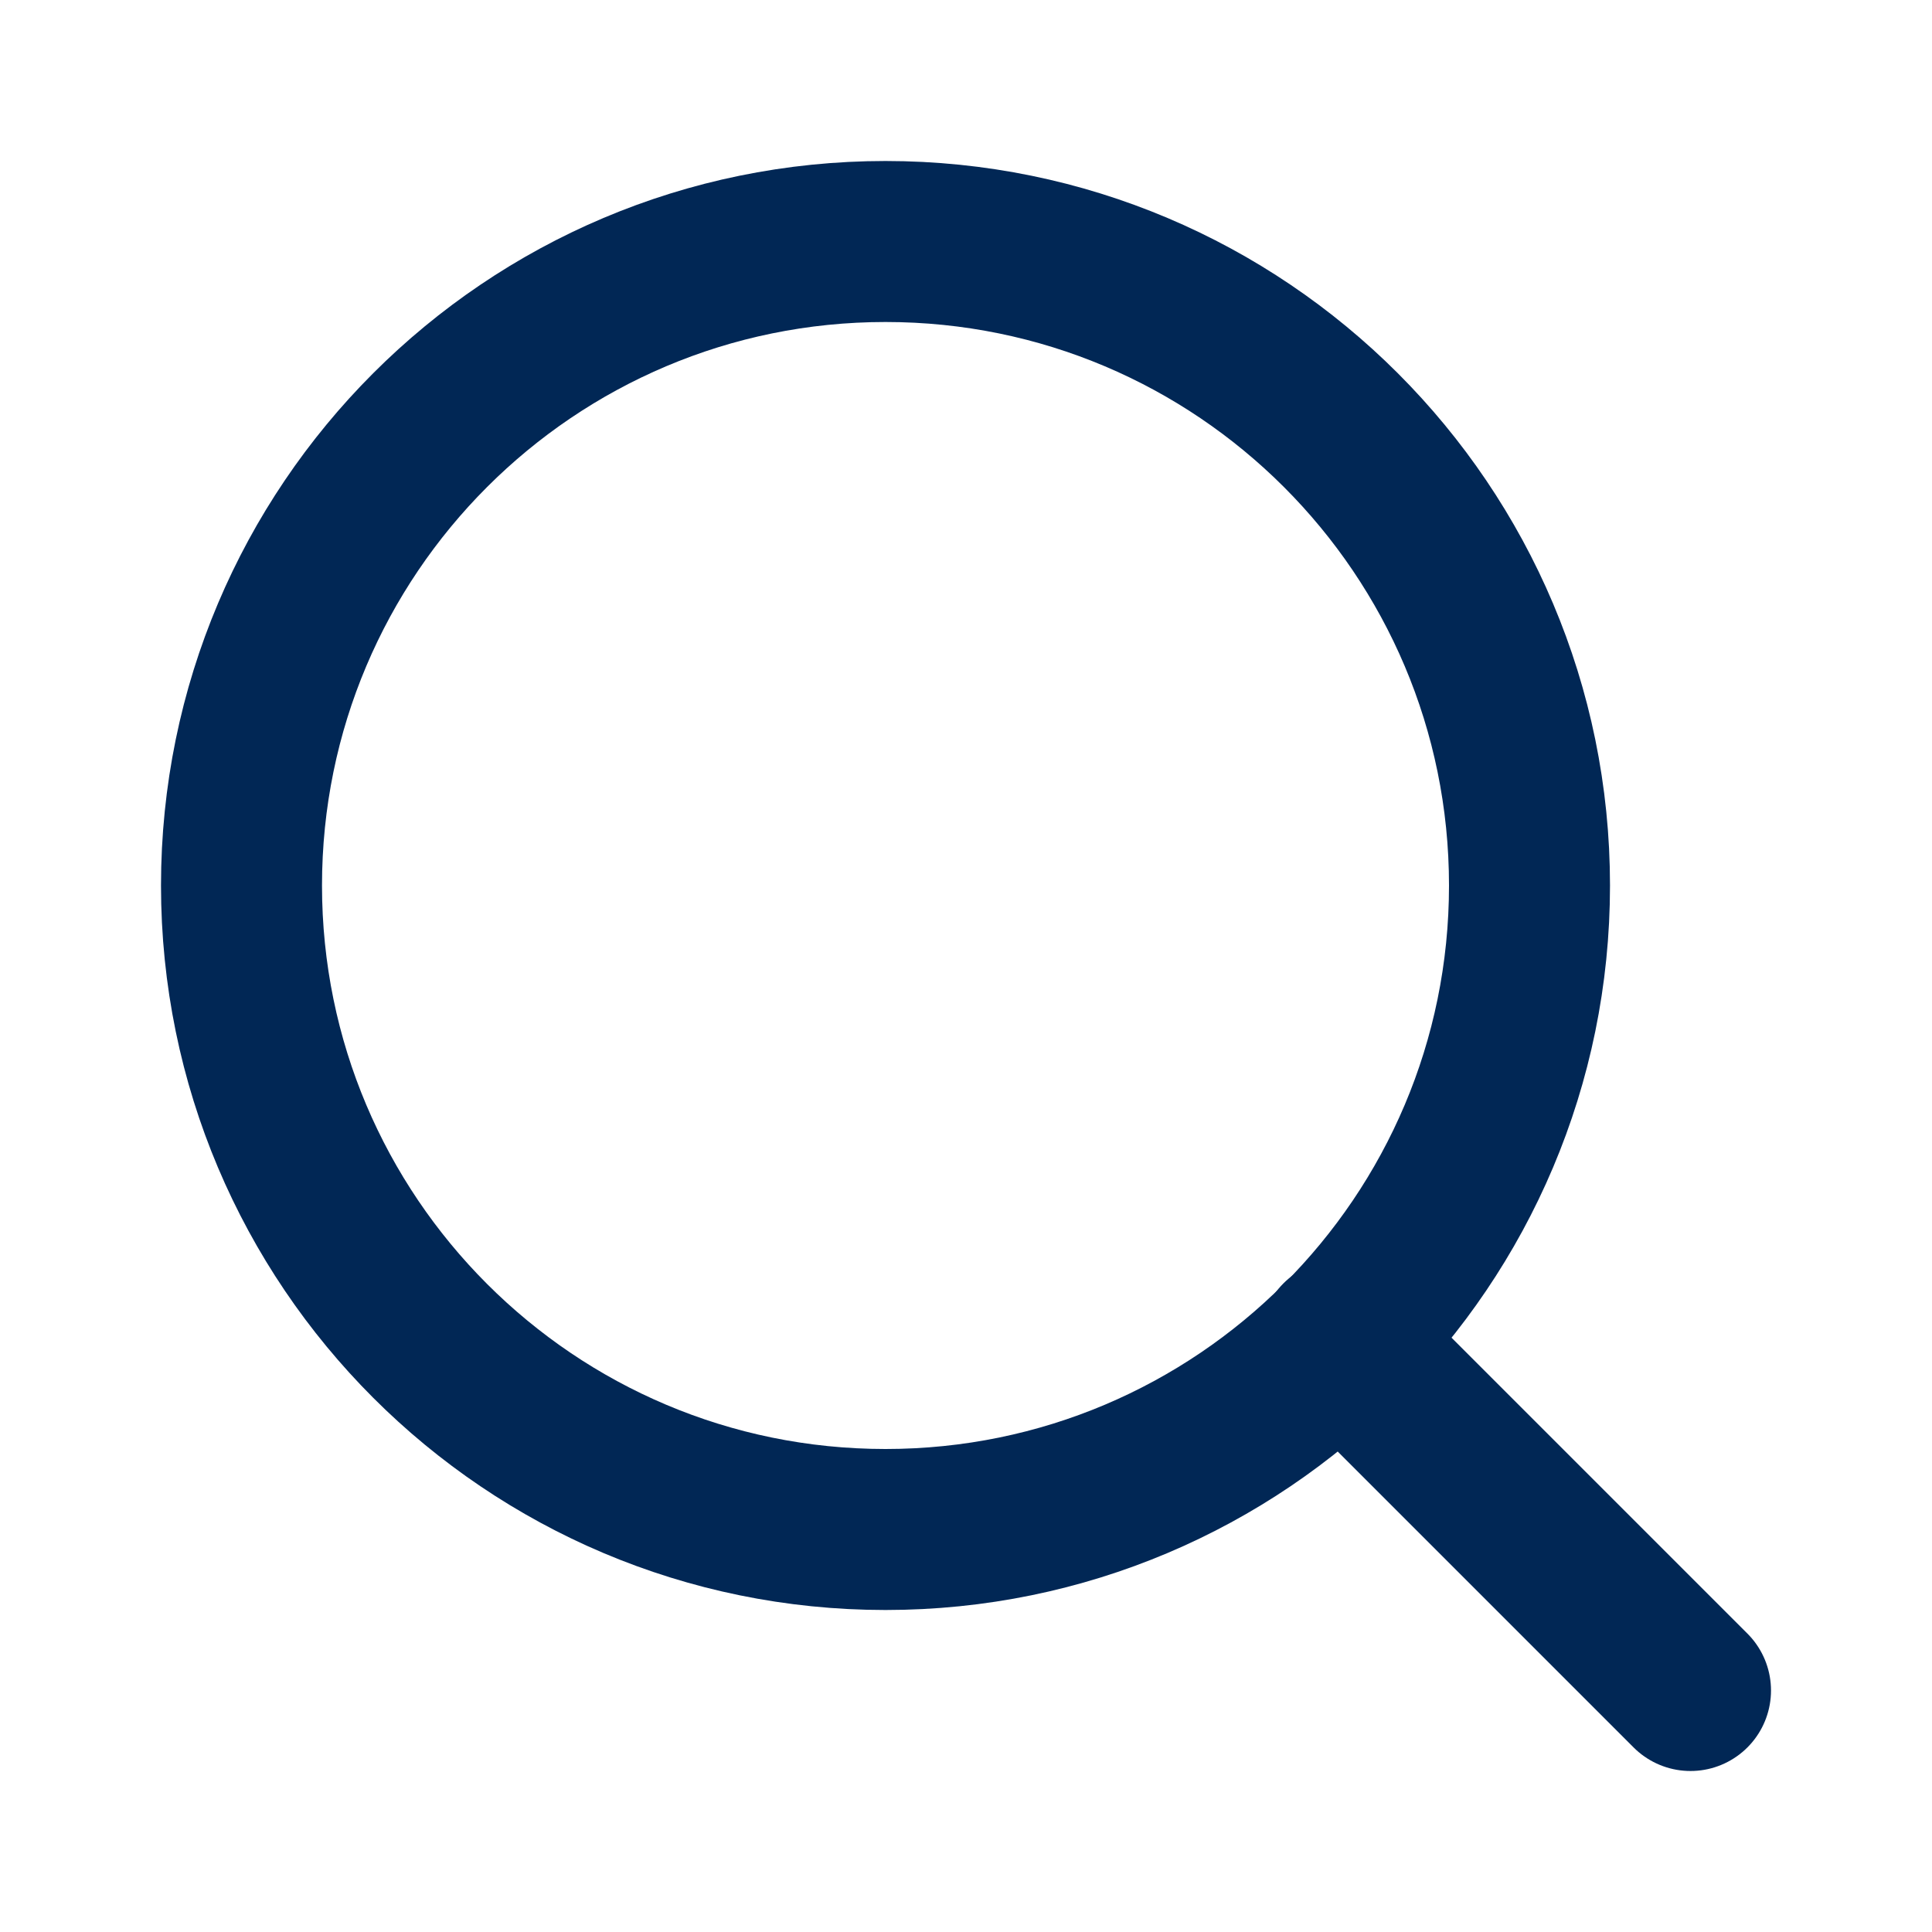
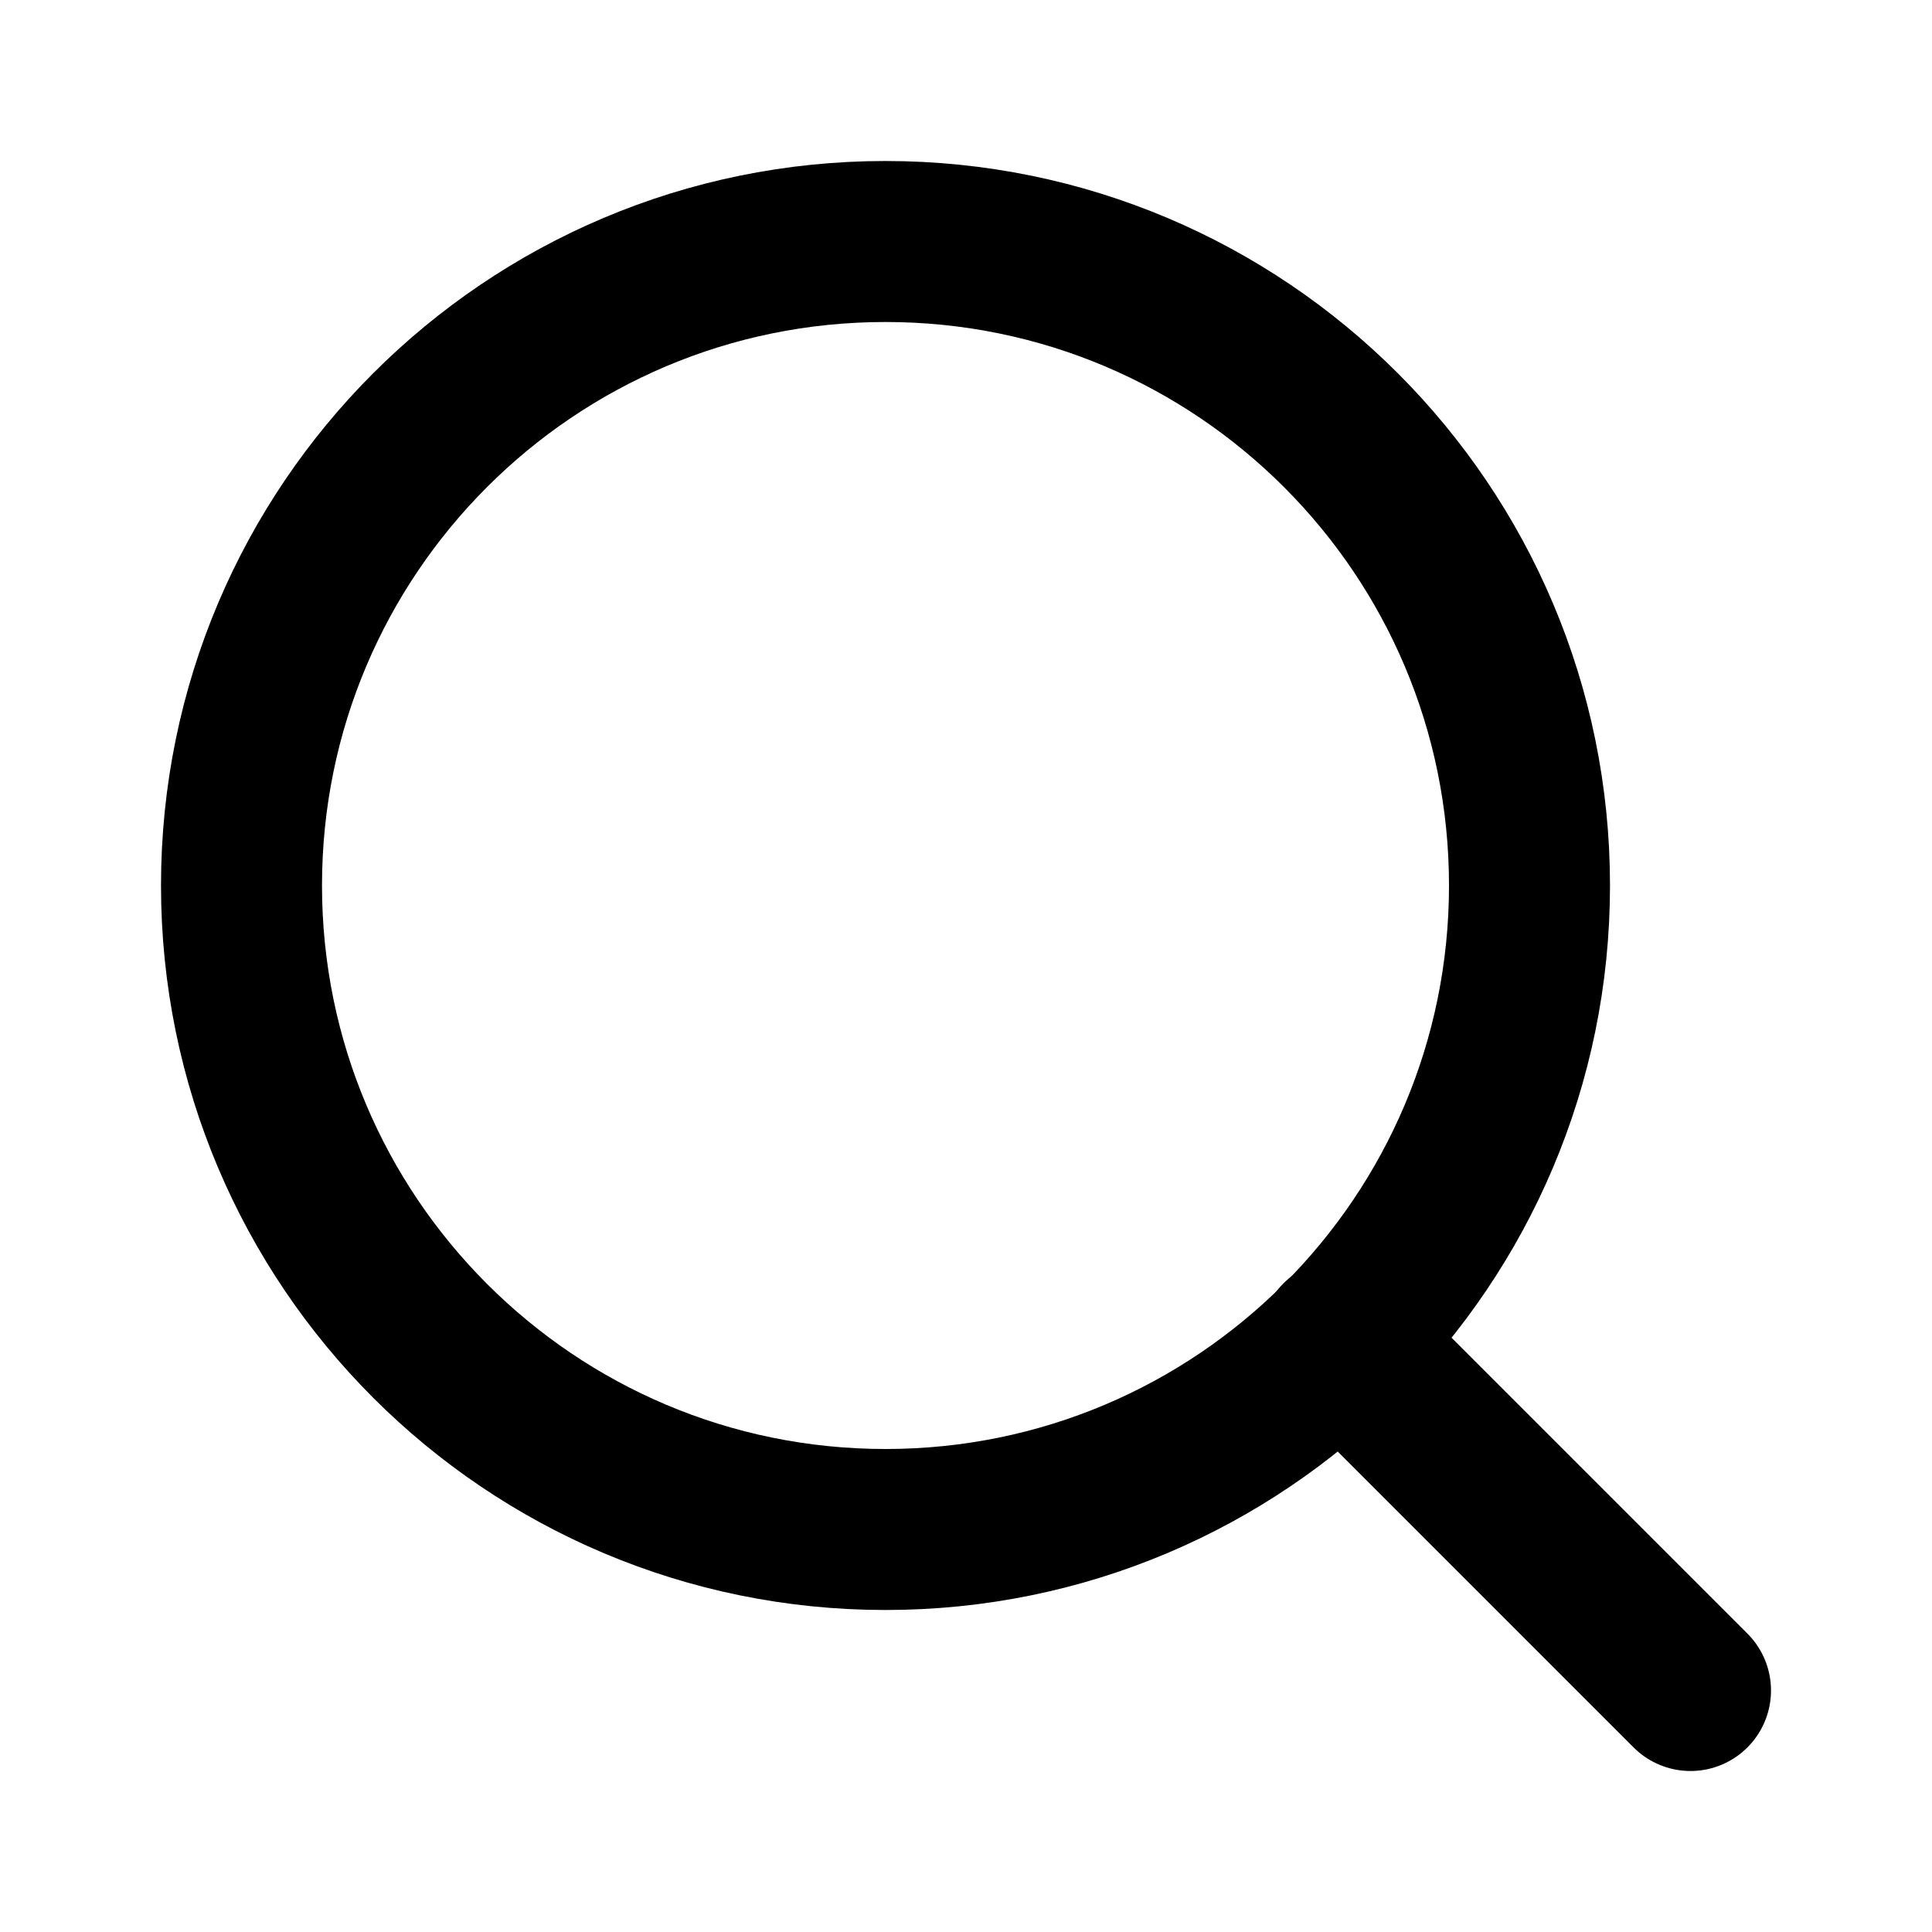
<svg xmlns="http://www.w3.org/2000/svg" width="24" height="24" viewBox="0 0 24 24" fill="none">
-   <path d="M11 19C15.418 19 19 15.418 19 11C19 6.582 15.418 3 11 3C6.582 3 3 6.582 3 11C3 15.418 6.582 19 11 19Z" stroke="#012755" stroke-width="2" stroke-linecap="round" stroke-linejoin="round" />
-   <path d="M21 21L16.65 16.65" stroke="#012755" stroke-width="2" stroke-linecap="round" stroke-linejoin="round" />
+   <path d="M11 19C15.418 19 19 15.418 19 11C19 6.582 15.418 3 11 3C6.582 3 3 6.582 3 11C3 15.418 6.582 19 11 19Z" stroke="black" stroke-width="2" stroke-linecap="round" stroke-linejoin="round" />
+   <path d="M21 21L16.65 16.65" stroke="black" stroke-width="2" stroke-linecap="round" stroke-linejoin="round" />
</svg>
